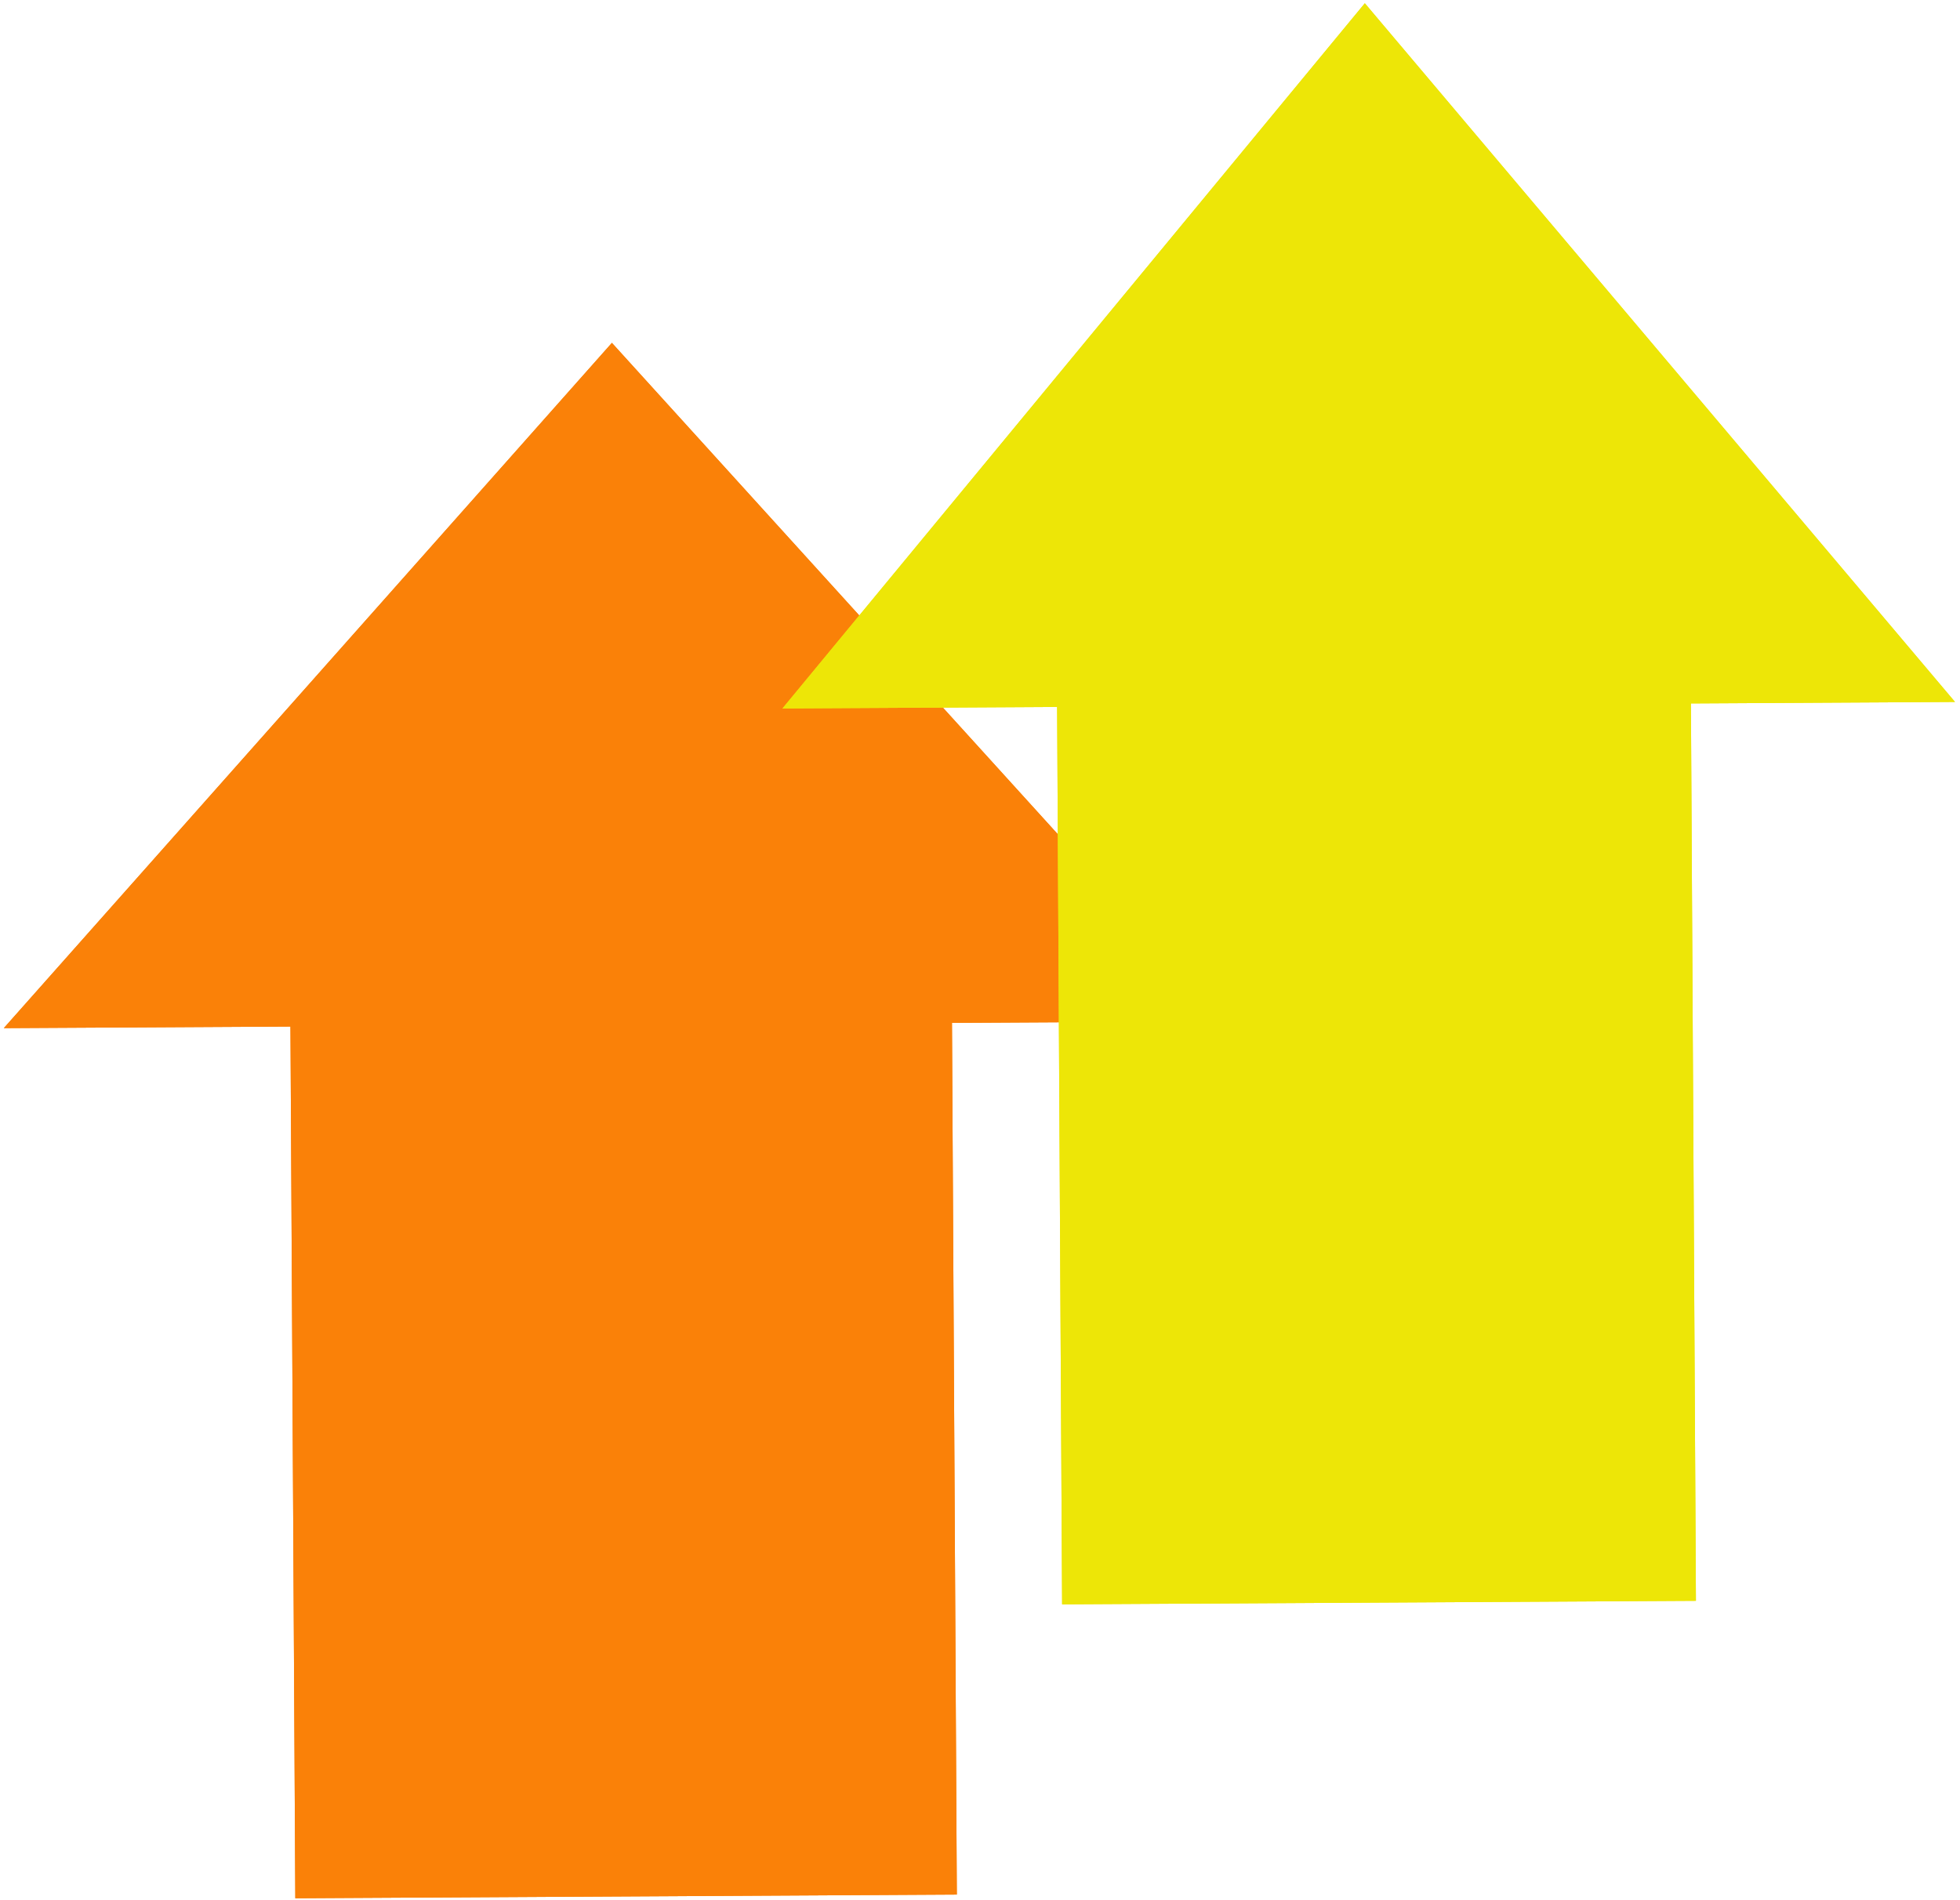
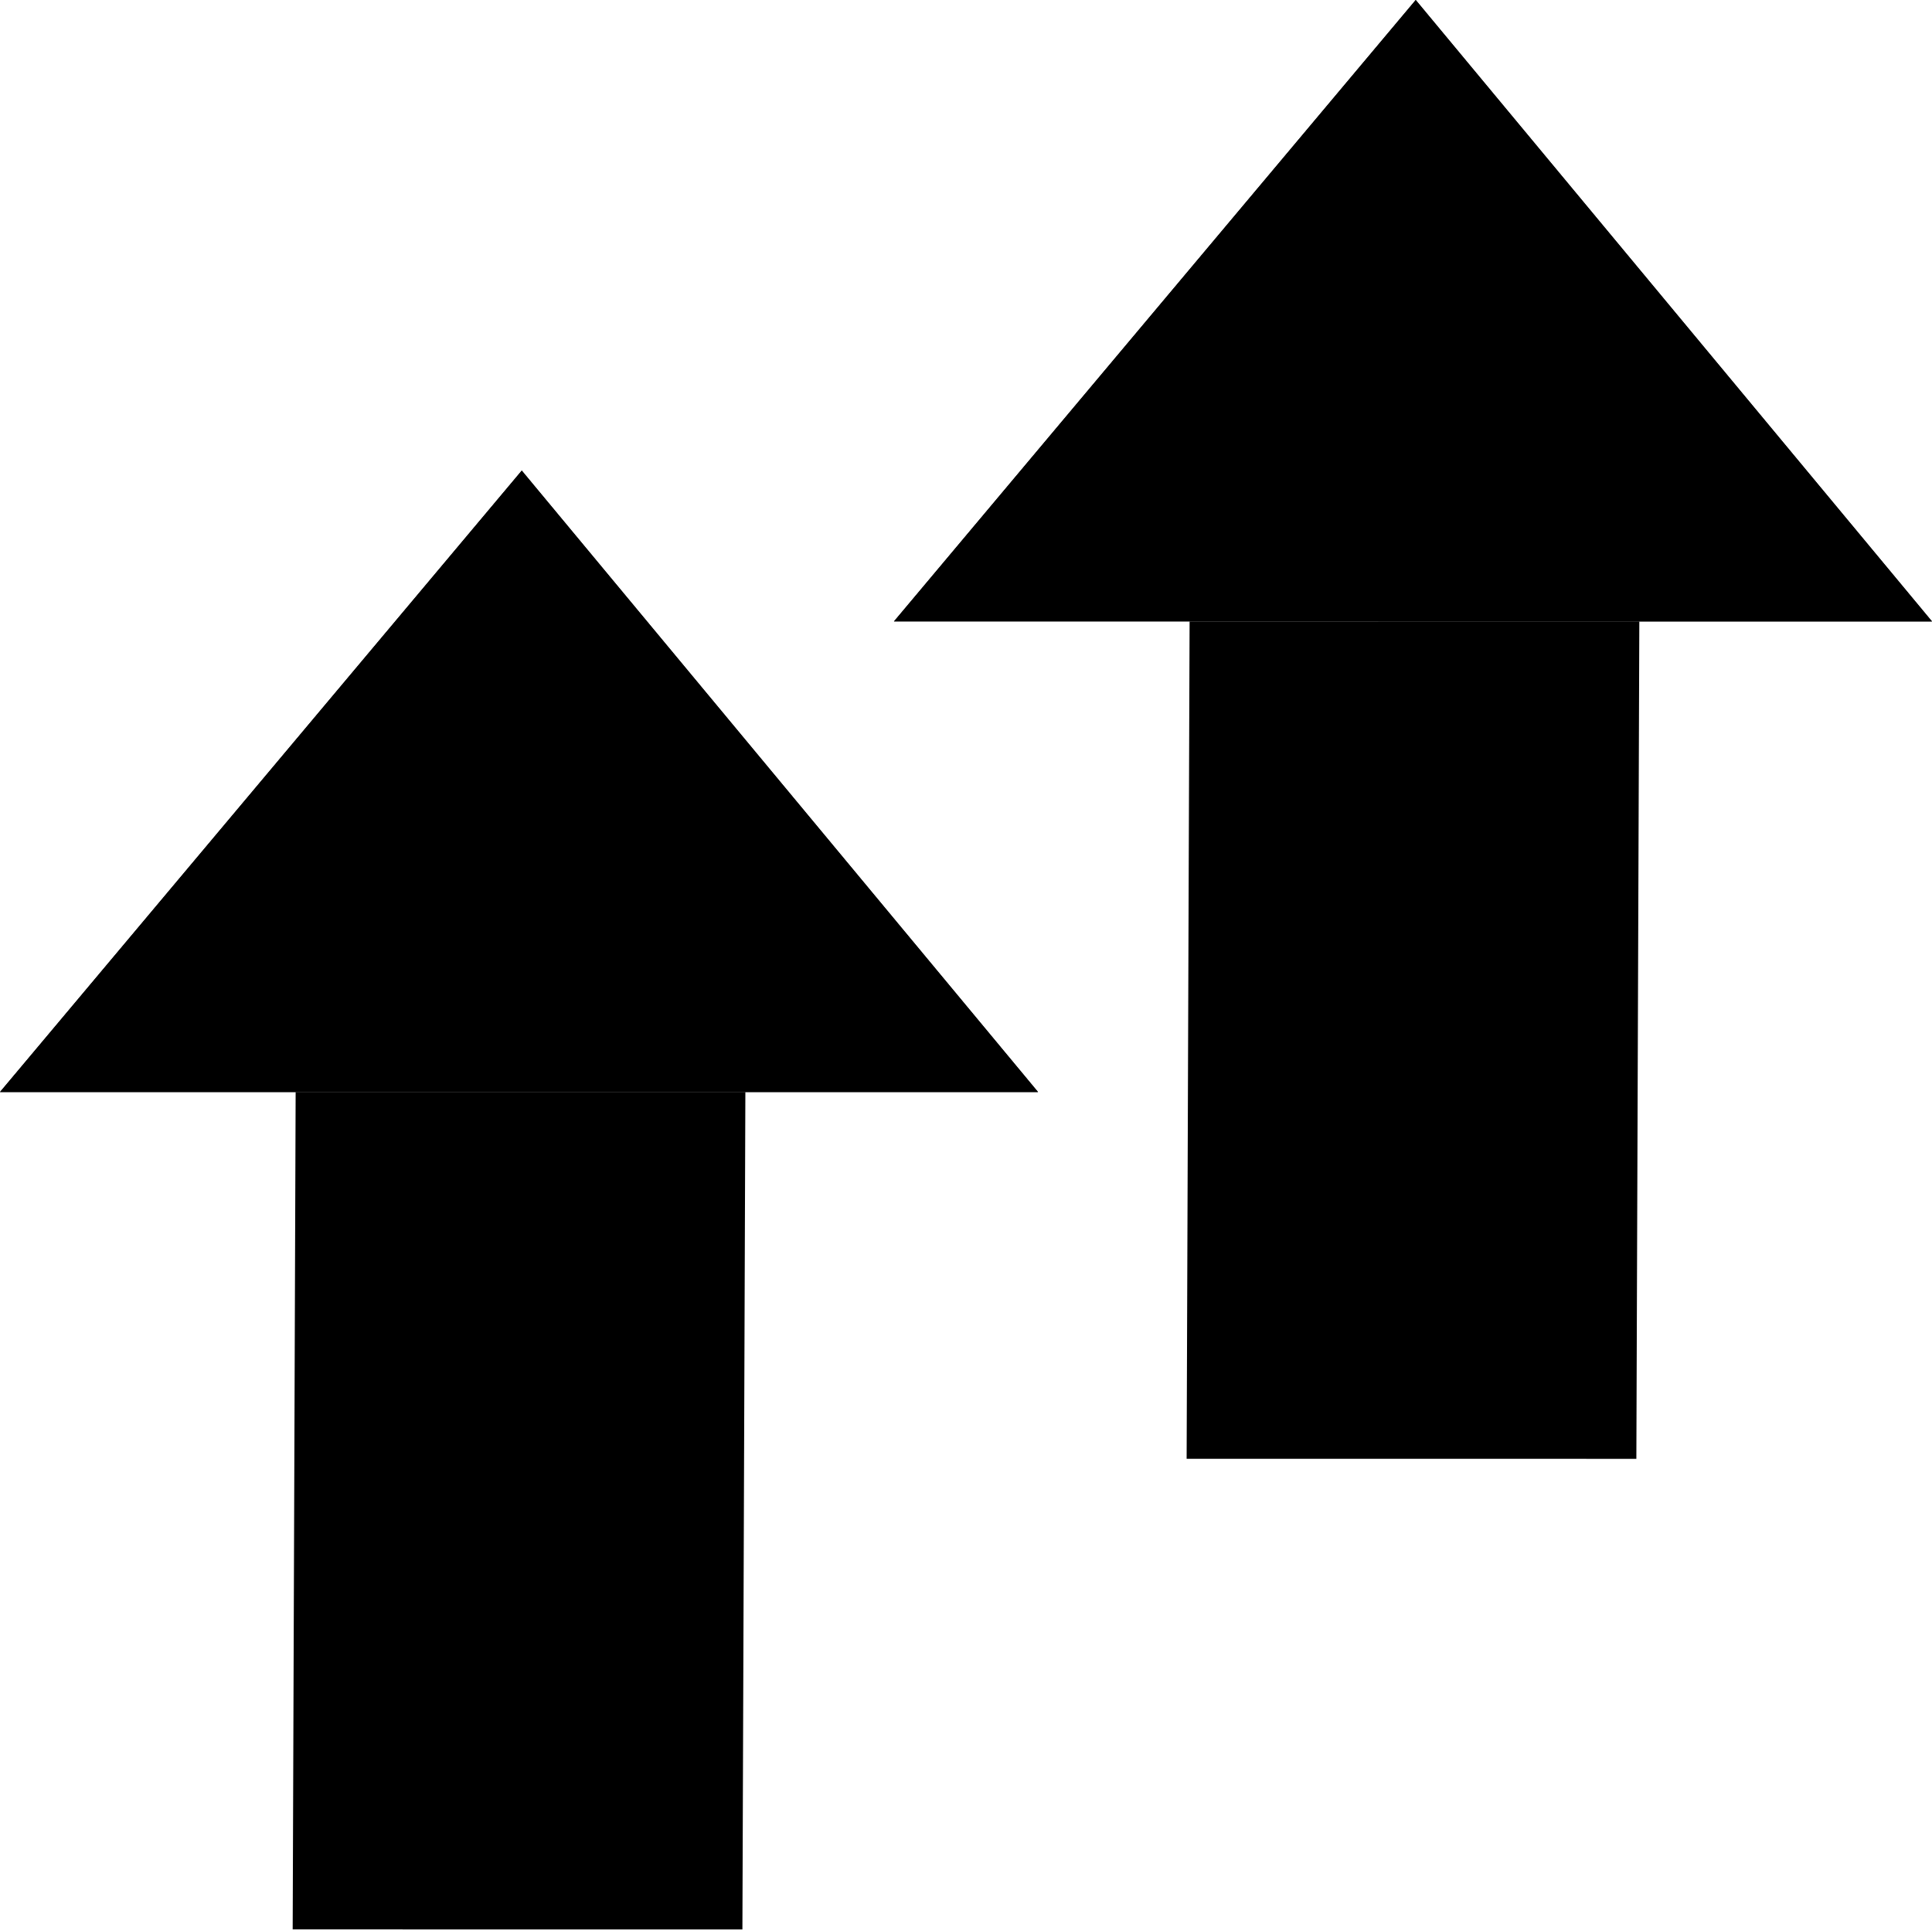
- <svg xmlns="http://www.w3.org/2000/svg" viewBox="68.784 28.474 457.826 443.875">
-   <g id="Layer_1" transform="matrix(1, 0, 0, 1, 184.8319, 12.60385)">
-     <g transform="matrix(-1.043719, 0.005813, -0.005408, -0.971379, 241.7008, 473.9174)" stroke="null" id="g-1" style="">
-       <path opacity="undefined" d="m276.587,16.629l0,221l-148.048,0l0,-221l148.048,0z" id="path-1" stroke-width="0" style="stroke: rgb(100, 71, 51); fill: rgb(250, 129, 8);" />
-       <path opacity="undefined" d="m340.741,226.296l-136.944,164l-136.944,-164l273.889,0z" id="path-2" stroke-width="0" style="stroke: rgb(100, 71, 51); fill: rgb(250, 129, 8);" />
-       <path opacity="undefined" d="m276.587,16.629l0,221l-148.048,0l0,-221l148.048,0z" id="path-3" stroke-width="0" style="stroke: rgb(100, 71, 51); fill: rgb(250, 129, 8);" />
-       <path opacity="undefined" d="m340.741,226.296l-136.944,164l-136.944,-164l273.889,0z" id="path-4" stroke-width="0" style="stroke: rgb(100, 71, 51); fill: rgb(250, 129, 8);" />
-     </g>
-     <g transform="rotate(179.681 203.796 203.463)" stroke="null" id="svg_5">
-       <path stroke="#546433" opacity="undefined" d="m276.587,16.629l0,221l-148.048,0l0,-221l148.048,0z" id="svg_1" stroke-width="0" style="fill: rgb(237, 230, 7);" />
-       <path stroke="#546433" opacity="undefined" d="m340.741,226.296l-136.944,164l-136.944,-164l273.889,0z" id="svg_2" stroke-width="0" style="fill: rgb(237, 230, 7);" />
-       <path stroke="#546433" opacity="undefined" d="m276.587,16.629l0,221l-148.048,0l0,-221l148.048,0z" id="svg_3" stroke-width="0" style="fill: rgb(237, 230, 7);" />
-       <path stroke="#546433" opacity="undefined" d="m340.741,226.296l-136.944,164l-136.944,-164l273.889,0z" id="svg_4" stroke-width="0" style="fill: rgb(237, 230, 7);" />
+ <svg xmlns="http://www.w3.org/2000/svg" viewBox="188.434 82.101 483.91 483.376" version="1.1" id="svg113" width="483.91" height="483.376">
+   <defs id="defs117" />
+   <g id="Layer_1" transform="rotate(180,131.7265,313.6475)">
+     <g id="g-2" transform="rotate(180,76.04878,184.1331)">
+       <g id="g-4" transform="rotate(180,147.7115,180.5977)">
+         <g transform="matrix(0.94929,1.6e-5,-0.00419,0.94929,-217.6596,44.24437)" stroke="null" id="g-6">
+           <g id="g372">
+             <g transform="translate(119.5784,5.76659)" stroke="null" id="g-5">
+               <path opacity="undefined" d="m 340.741,226.296 -136.944,164 -136.944,-164 h 273.889 z" id="path-10" style="stroke:#000000;stroke-width:0px;paint-order:fill" />
+               <path opacity="undefined" d="m 340.741,226.296 -136.944,164 -136.944,-164 h 273.889 z" id="path-12" style="stroke:#000000;stroke-width:0px;paint-order:fill" />
+             </g>
+             <path opacity="undefined" d="m 263.653,232.059 -0.194,-221 118.661,5e-4 0.194,221 z" id="path-15-6" style="stroke:#000000;stroke-width:0px;paint-order:fill" />
+             <g transform="translate(-115.7443,129.9635)" stroke="null" id="g-5-7">
+               <path opacity="undefined" d="m 340.741,226.296 -136.944,164 -136.944,-164 h 273.889 z" id="path-10-5" style="stroke:#000000;stroke-width:0px;paint-order:fill" />
+               <path opacity="undefined" d="m 340.741,226.296 -136.944,164 -136.944,-164 h 273.889 z" id="path-12-3" style="stroke:#000000;stroke-width:0px;paint-order:fill" />
+             </g>
+             <path opacity="undefined" d="m 28.331,356.256 -0.194,-221 118.661,5e-4 0.194,221 z" id="path-15-6-5" style="stroke:#000000;stroke-width:0px;paint-order:fill" />
+           </g>
+         </g>
+       </g>
    </g>
  </g>
</svg>
